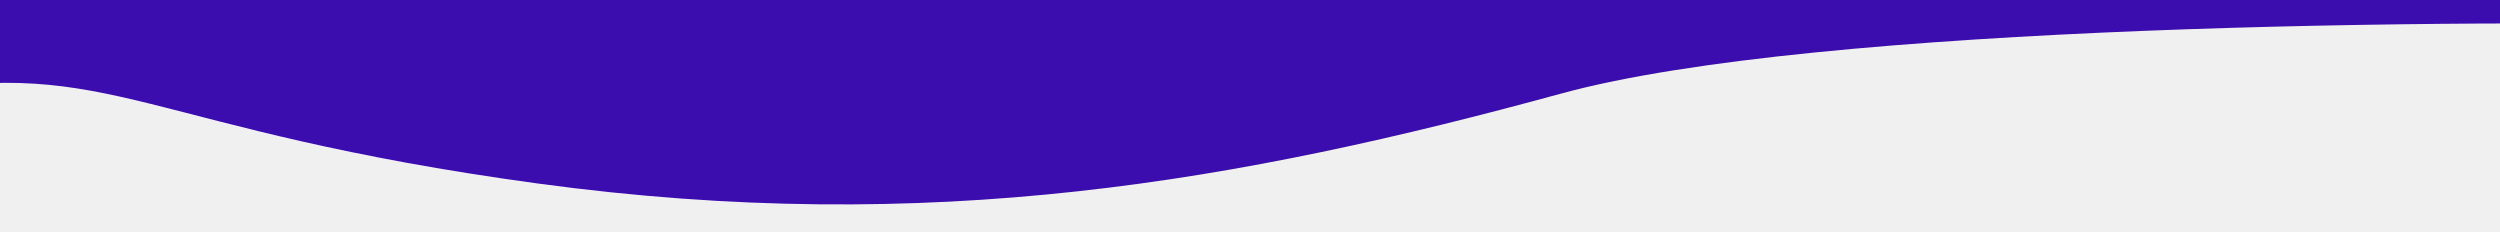
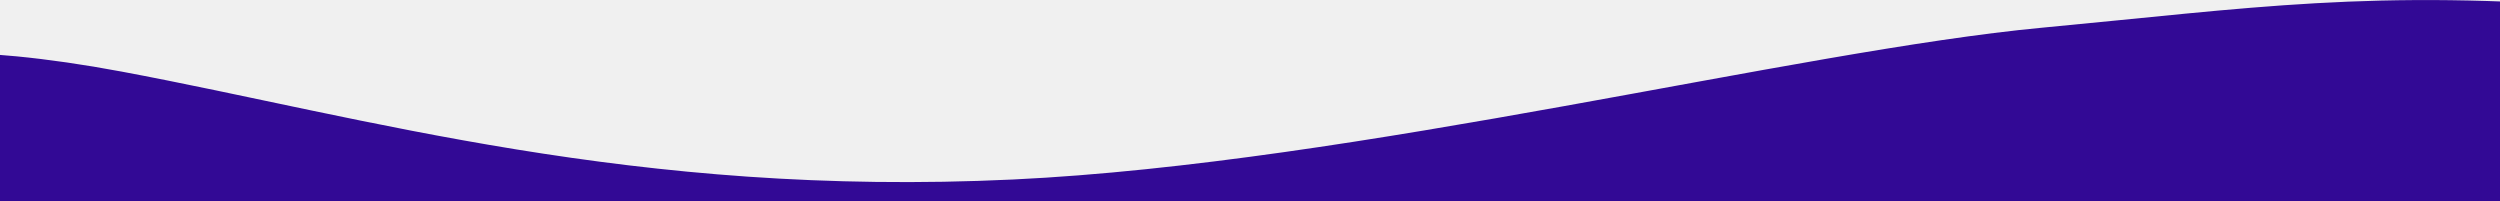
- <svg xmlns="http://www.w3.org/2000/svg" width="1920" height="178" viewBox="0 0 1920 178" fill="none">
-   <g clip-path="url(#clip0_1000_2914)">
-     <path d="M915.021 -820.584C405.03 -880.329 -6.963 -839.254 -32.963 -833.653C-100.295 -521.862 -202.96 95.746 -74.962 71.849C85.035 41.976 111.035 99.854 413.029 140.928C715.024 182.002 953.02 139.061 1199.02 71.849C1395.81 18.079 1891.67 14.594 2115 19.572C2097.67 -305.288 2039.8 -948.661 1947 -923.27C1831 -891.531 1425.01 -760.84 915.021 -820.584Z" fill="#3B0CAE" />
-   </g>
-   <defs>
-     <clipPath id="clip0_1000_2914">
-       <rect width="1920" height="178" fill="white" />
-     </clipPath>
-   </defs>
+ <svg xmlns="http://www.w3.org/2000/svg" width="1920" height="154" viewBox="0 0 1920 154" fill="none">
+   <path d="M1392.59 211.076C1681.01 204.457 1888.12 294.229 1997.04 289.209C2057.2 -24.045 2114.2 15.354 2004.04 6.247C1822.54 -8.756 1728.54 6.247 1568.54 21.251C1380.34 38.899 1041.29 125.31 778.247 137.847C486.539 151.751 280.5 90 93.5 55C-376 -32.874 -210.075 300.996 -117.884 273.483C-2.644 239.091 1281.36 213.628 1392.59 211.076Z" fill="#320995" />
</svg>
